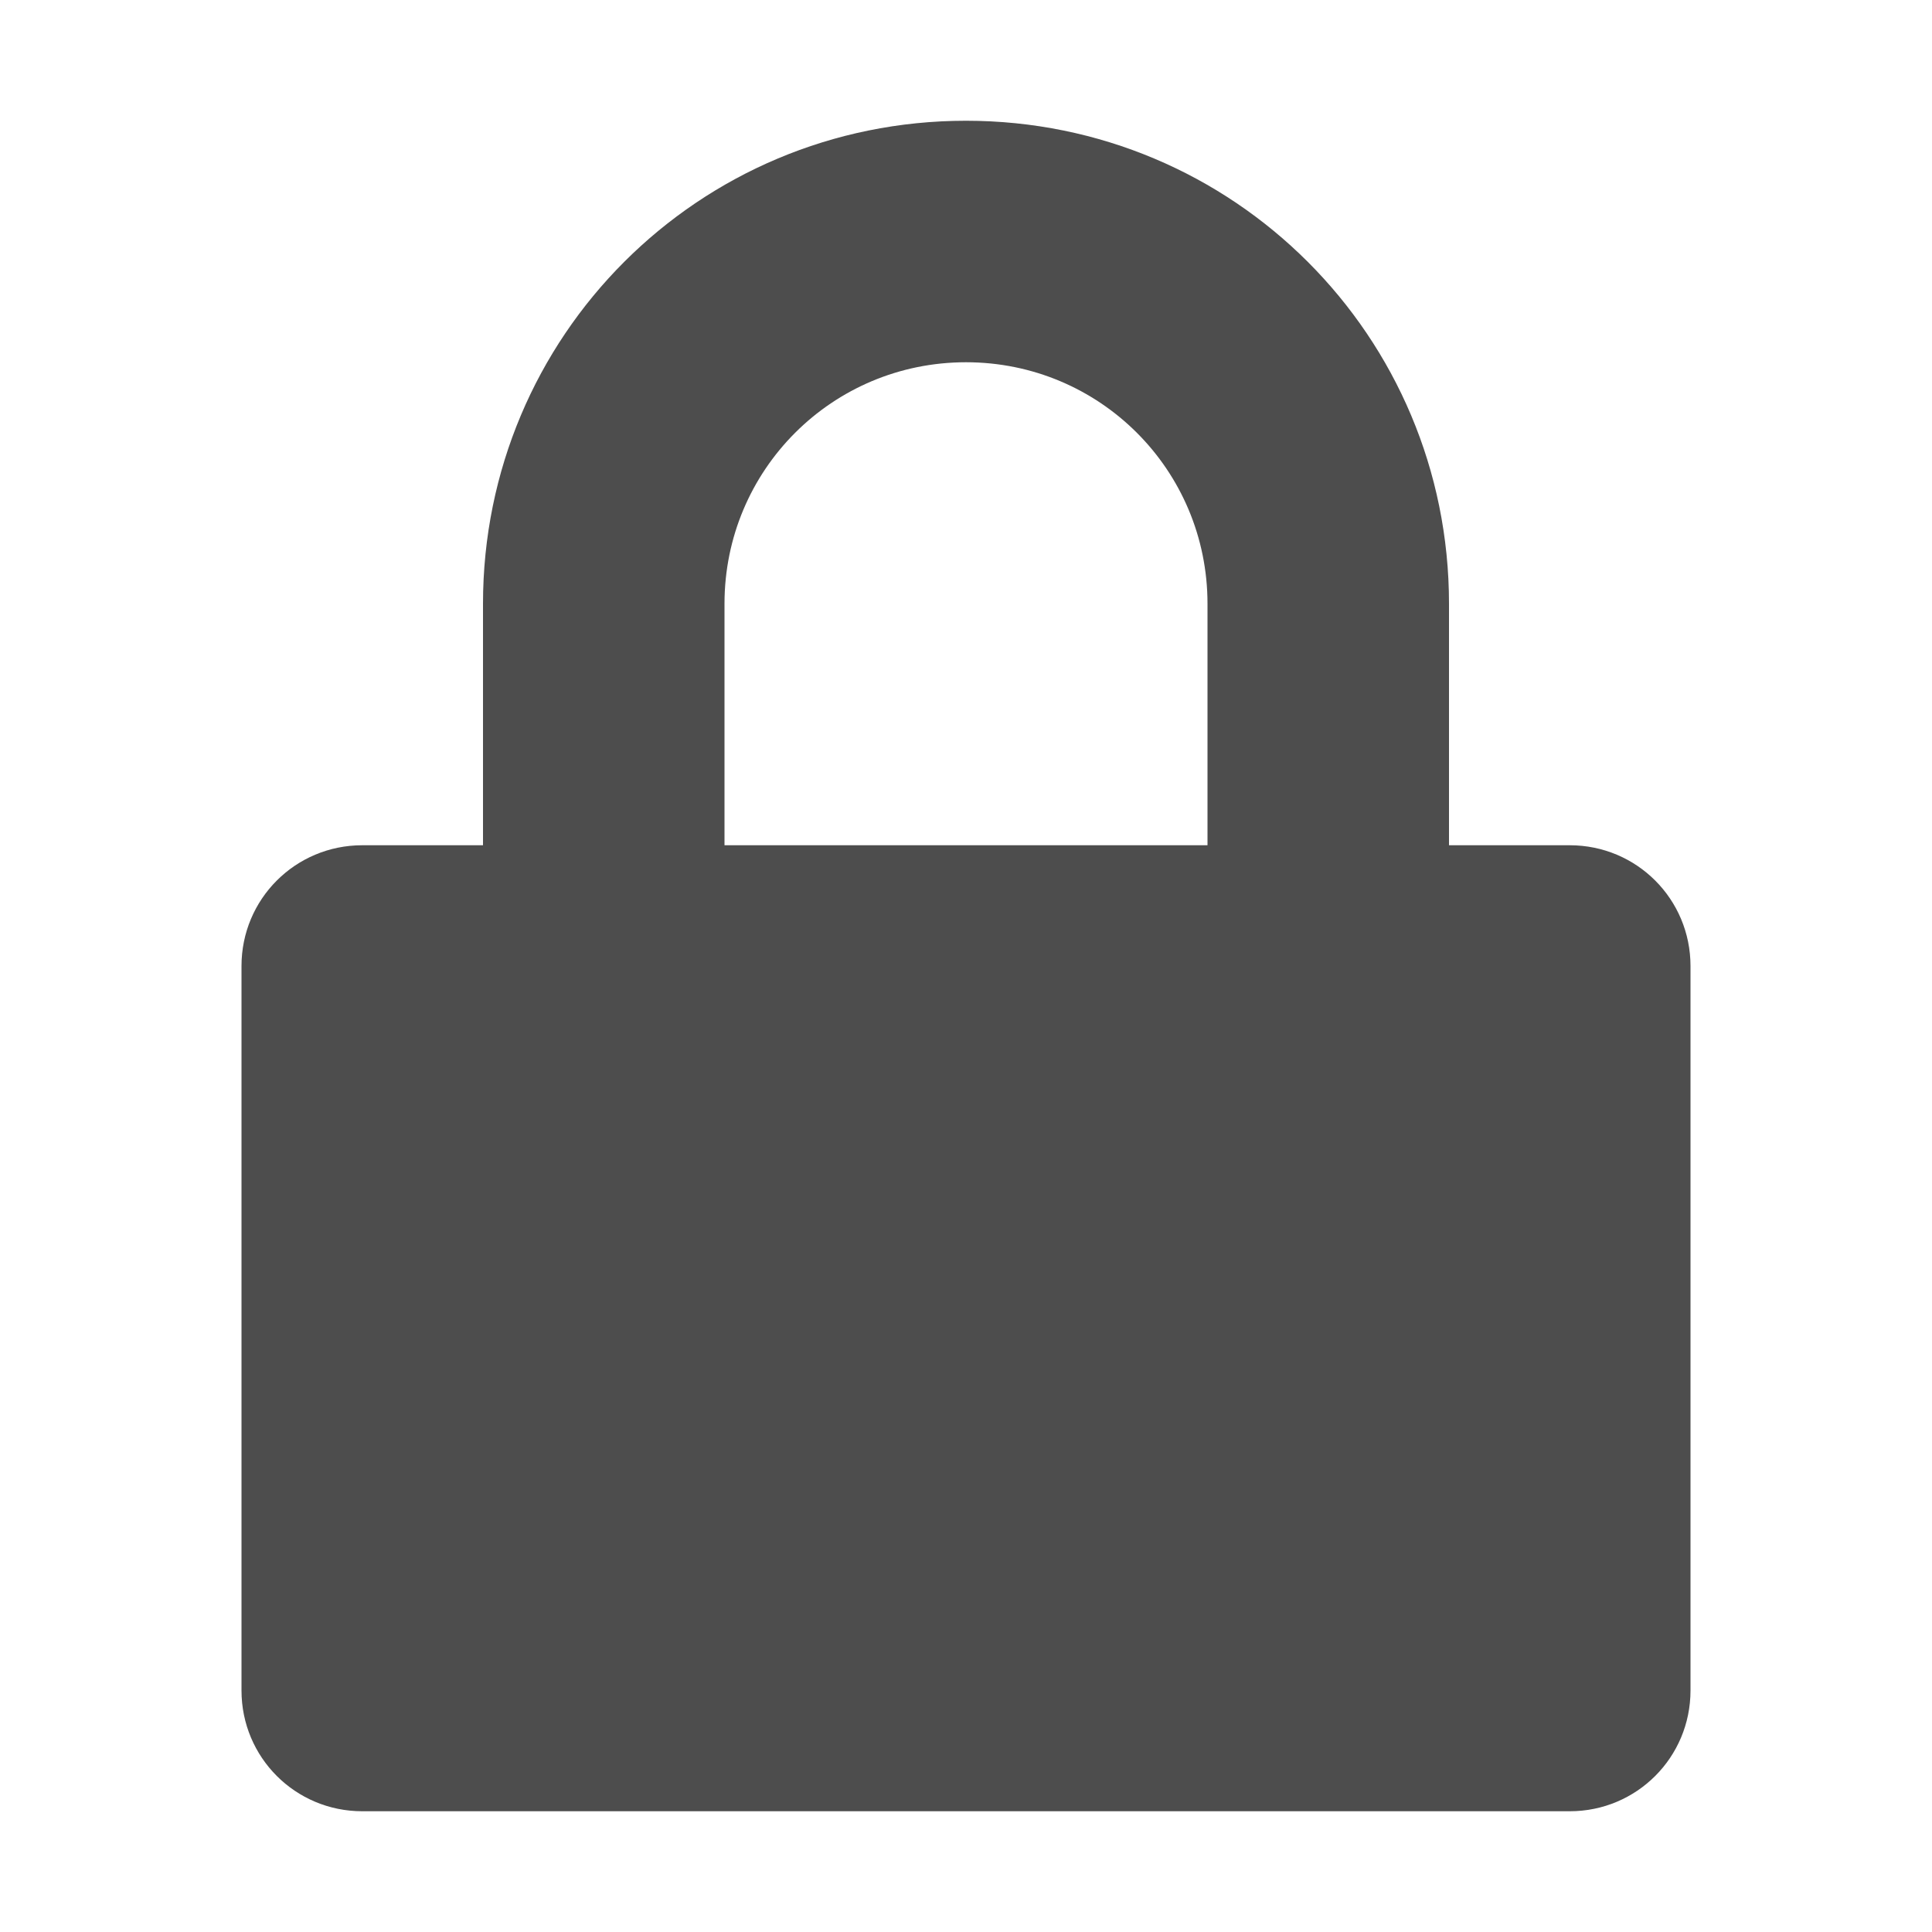
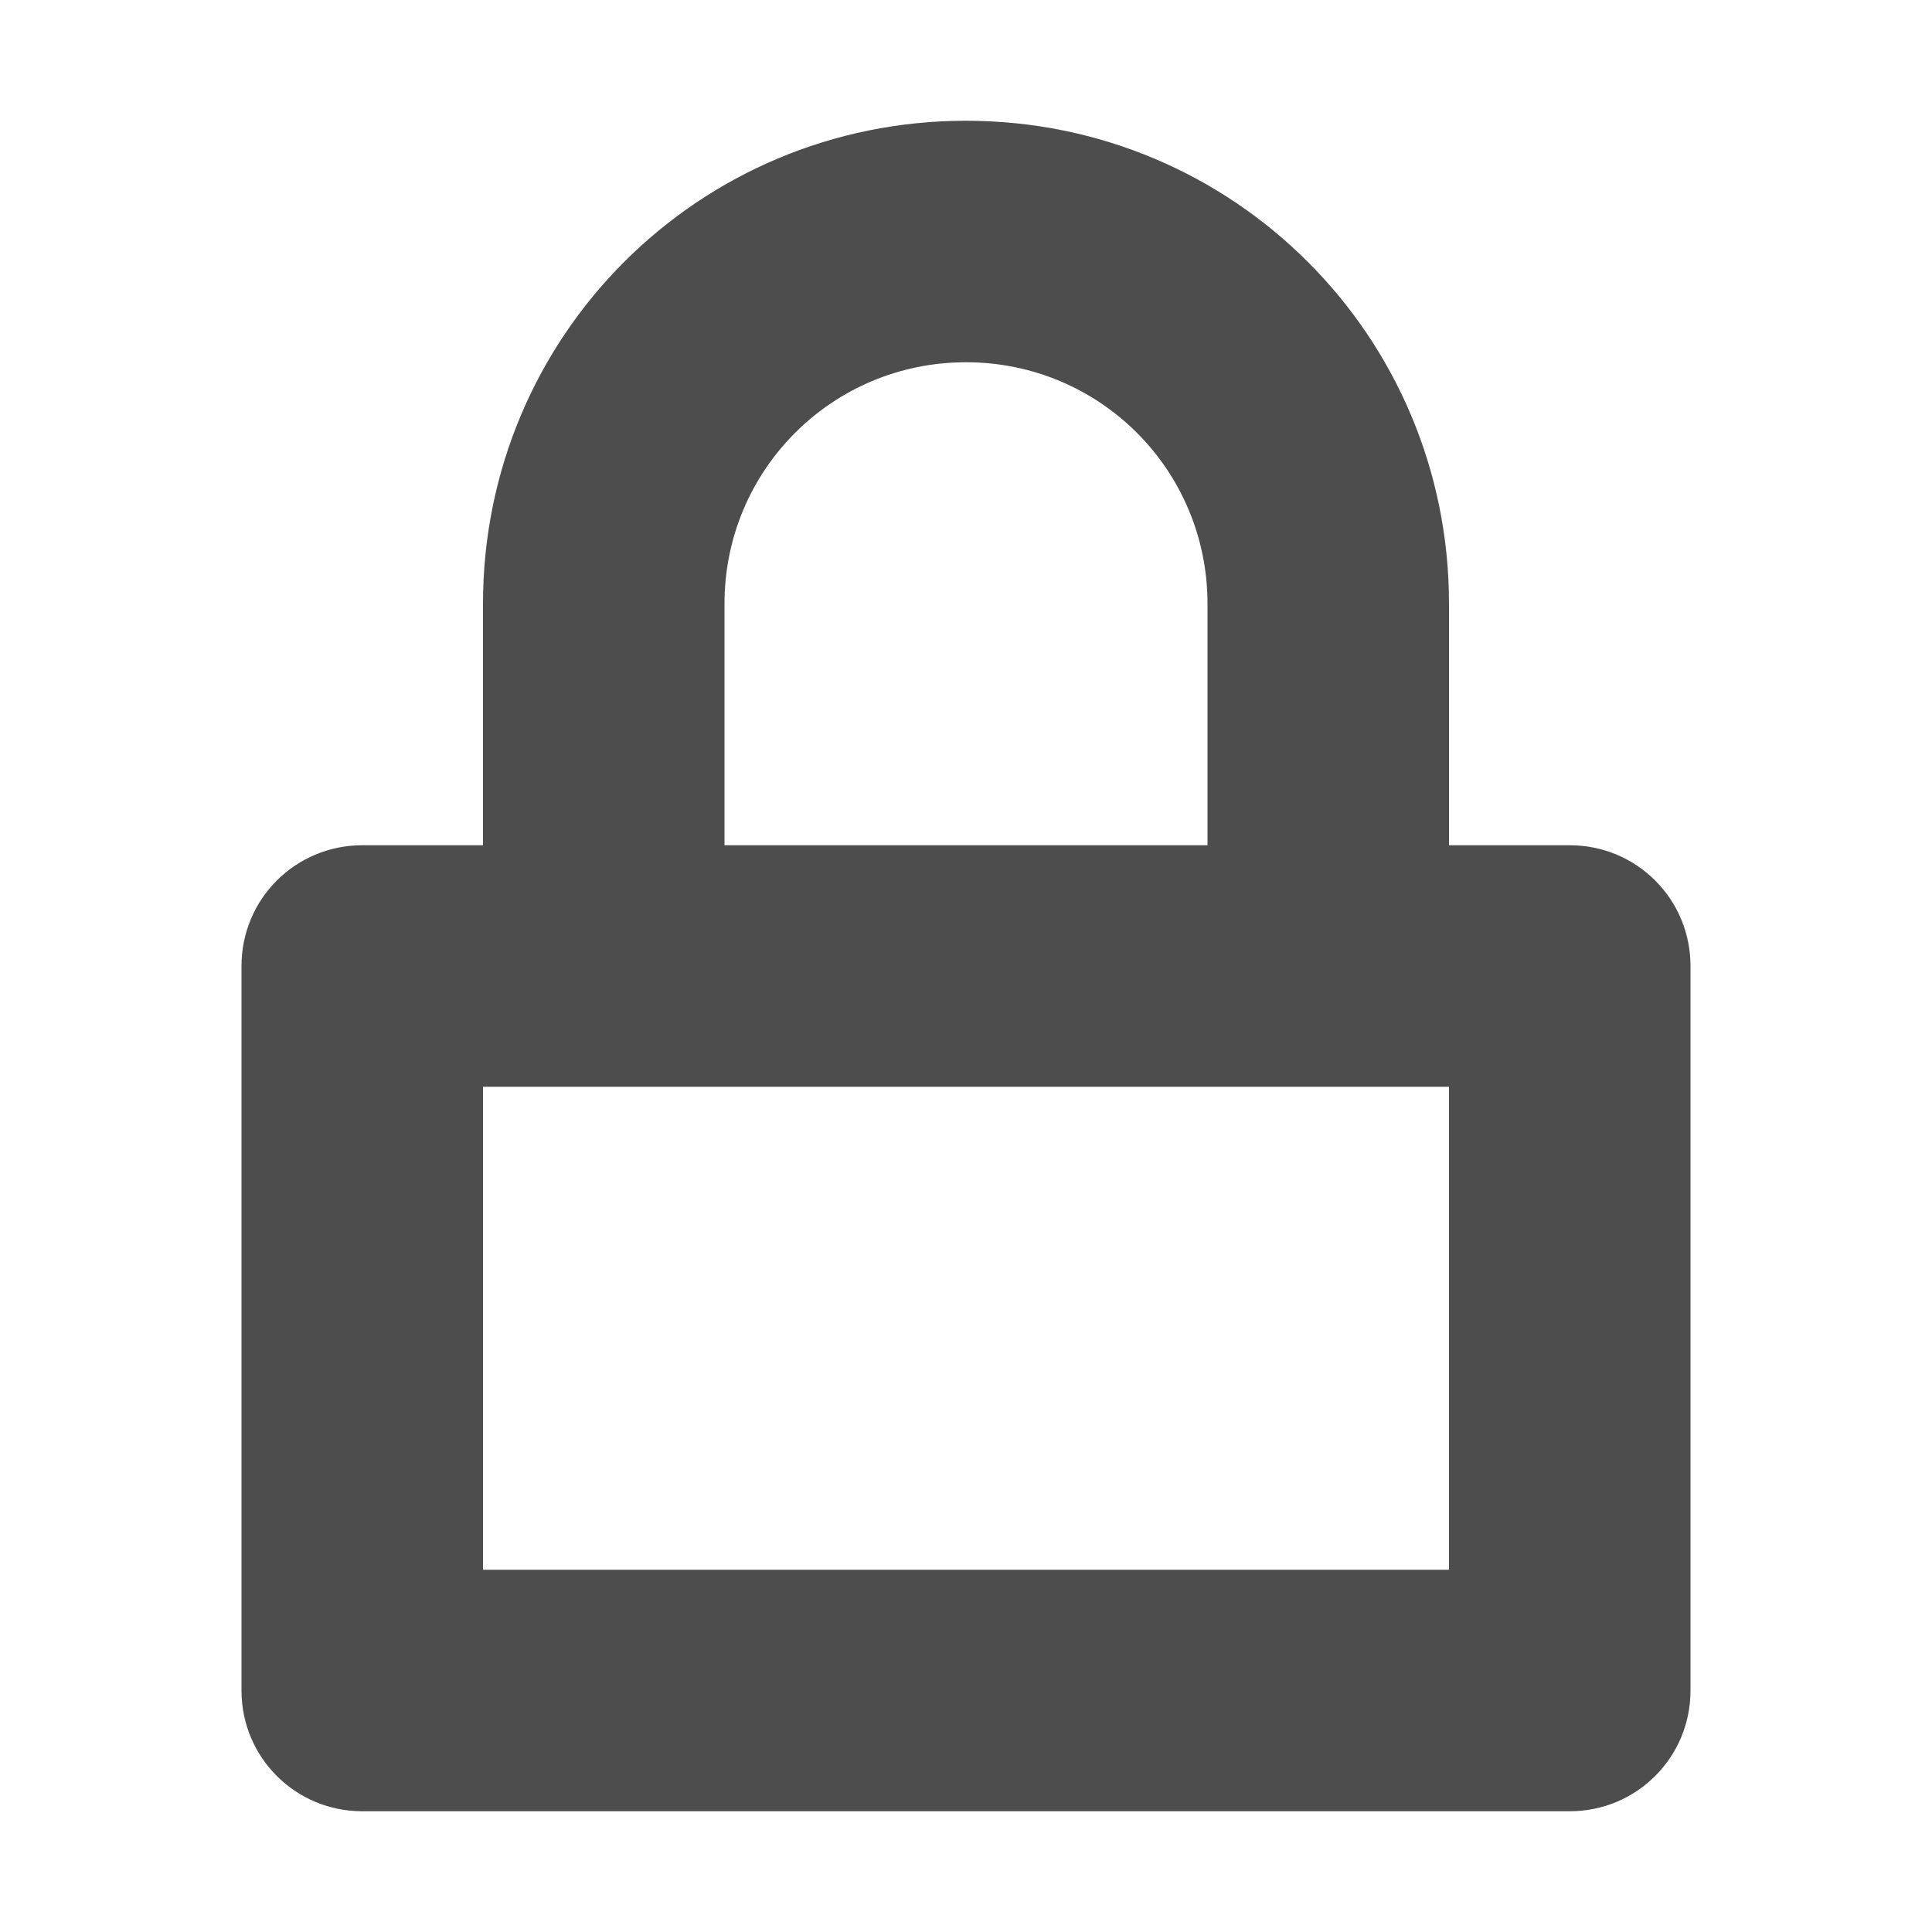
- <svg xmlns="http://www.w3.org/2000/svg" width="16" height="16" version="1.1">
-   <defs>
+ <svg xmlns="http://www.w3.org/2000/svg" width="16" height="16" viewBox="0 0 16 16" version="1.1" id="svg5">
+   <defs id="defs2">
    <style id="current-color-scheme" type="text/css">
-    .ColorScheme-Text { color:#4d4d4d; } .ColorScheme-Highlight { color:#4285f4; } .ColorScheme-NeutralText { color:#ff9800; } .ColorScheme-PositiveText { color:#4caf50; } .ColorScheme-NegativeText { color:#f44336; }
-   </style>
+         .ColorScheme-Text { color:#4d4d4d; } .ColorScheme-Highlight { color:#4285f4; } .ColorScheme-NeutralText { color:#ff9800; } .ColorScheme-PositiveText { color:#4caf50; } .ColorScheme-NegativeText { color:#f44336; }
+      </style>
  </defs>
-   <path style="fill:currentColor" class="ColorScheme-Text" d="M 8,1 C 5.784,1 4,2.784 4,5 V 7 H 3 C 2.446,7 2,7.446 2,8 V 14 C 2,14.554 2.446,15 3,15 H 13 C 13.554,15 14,14.554 14,14 V 8 C 14,7.446 13.554,7 13,7 H 12 V 5 C 12,2.784 10.216,1 8,1 Z M 8,3 C 9.108,3 10,3.892 10,5 V 7 H 6 V 5 C 6,3.892 6.892,3 8,3 Z" />
+   <path d="M 8,1 C 5.784,1 4,2.784 4,5 V 7 H 3 C 2.446,7 2,7.446 2,8 v 6 c 0,0.554 0.446,1 1,1 h 10 c 0.554,0 1,-0.446 1,-1 V 8 C 14,7.446 13.554,7 13,7 H 12 V 5 C 12,2.784 10.216,1 8,1 Z M 8,3 C 9.108,3 10,3.892 10,5 V 7 H 6 V 5 C 6,3.892 6.892,3 8,3 Z M 4,9 h 8 v 4 H 4 Z" style="fill:currentColor;fill-opacity:1" class="ColorScheme-Text" id="path346" />
</svg>
